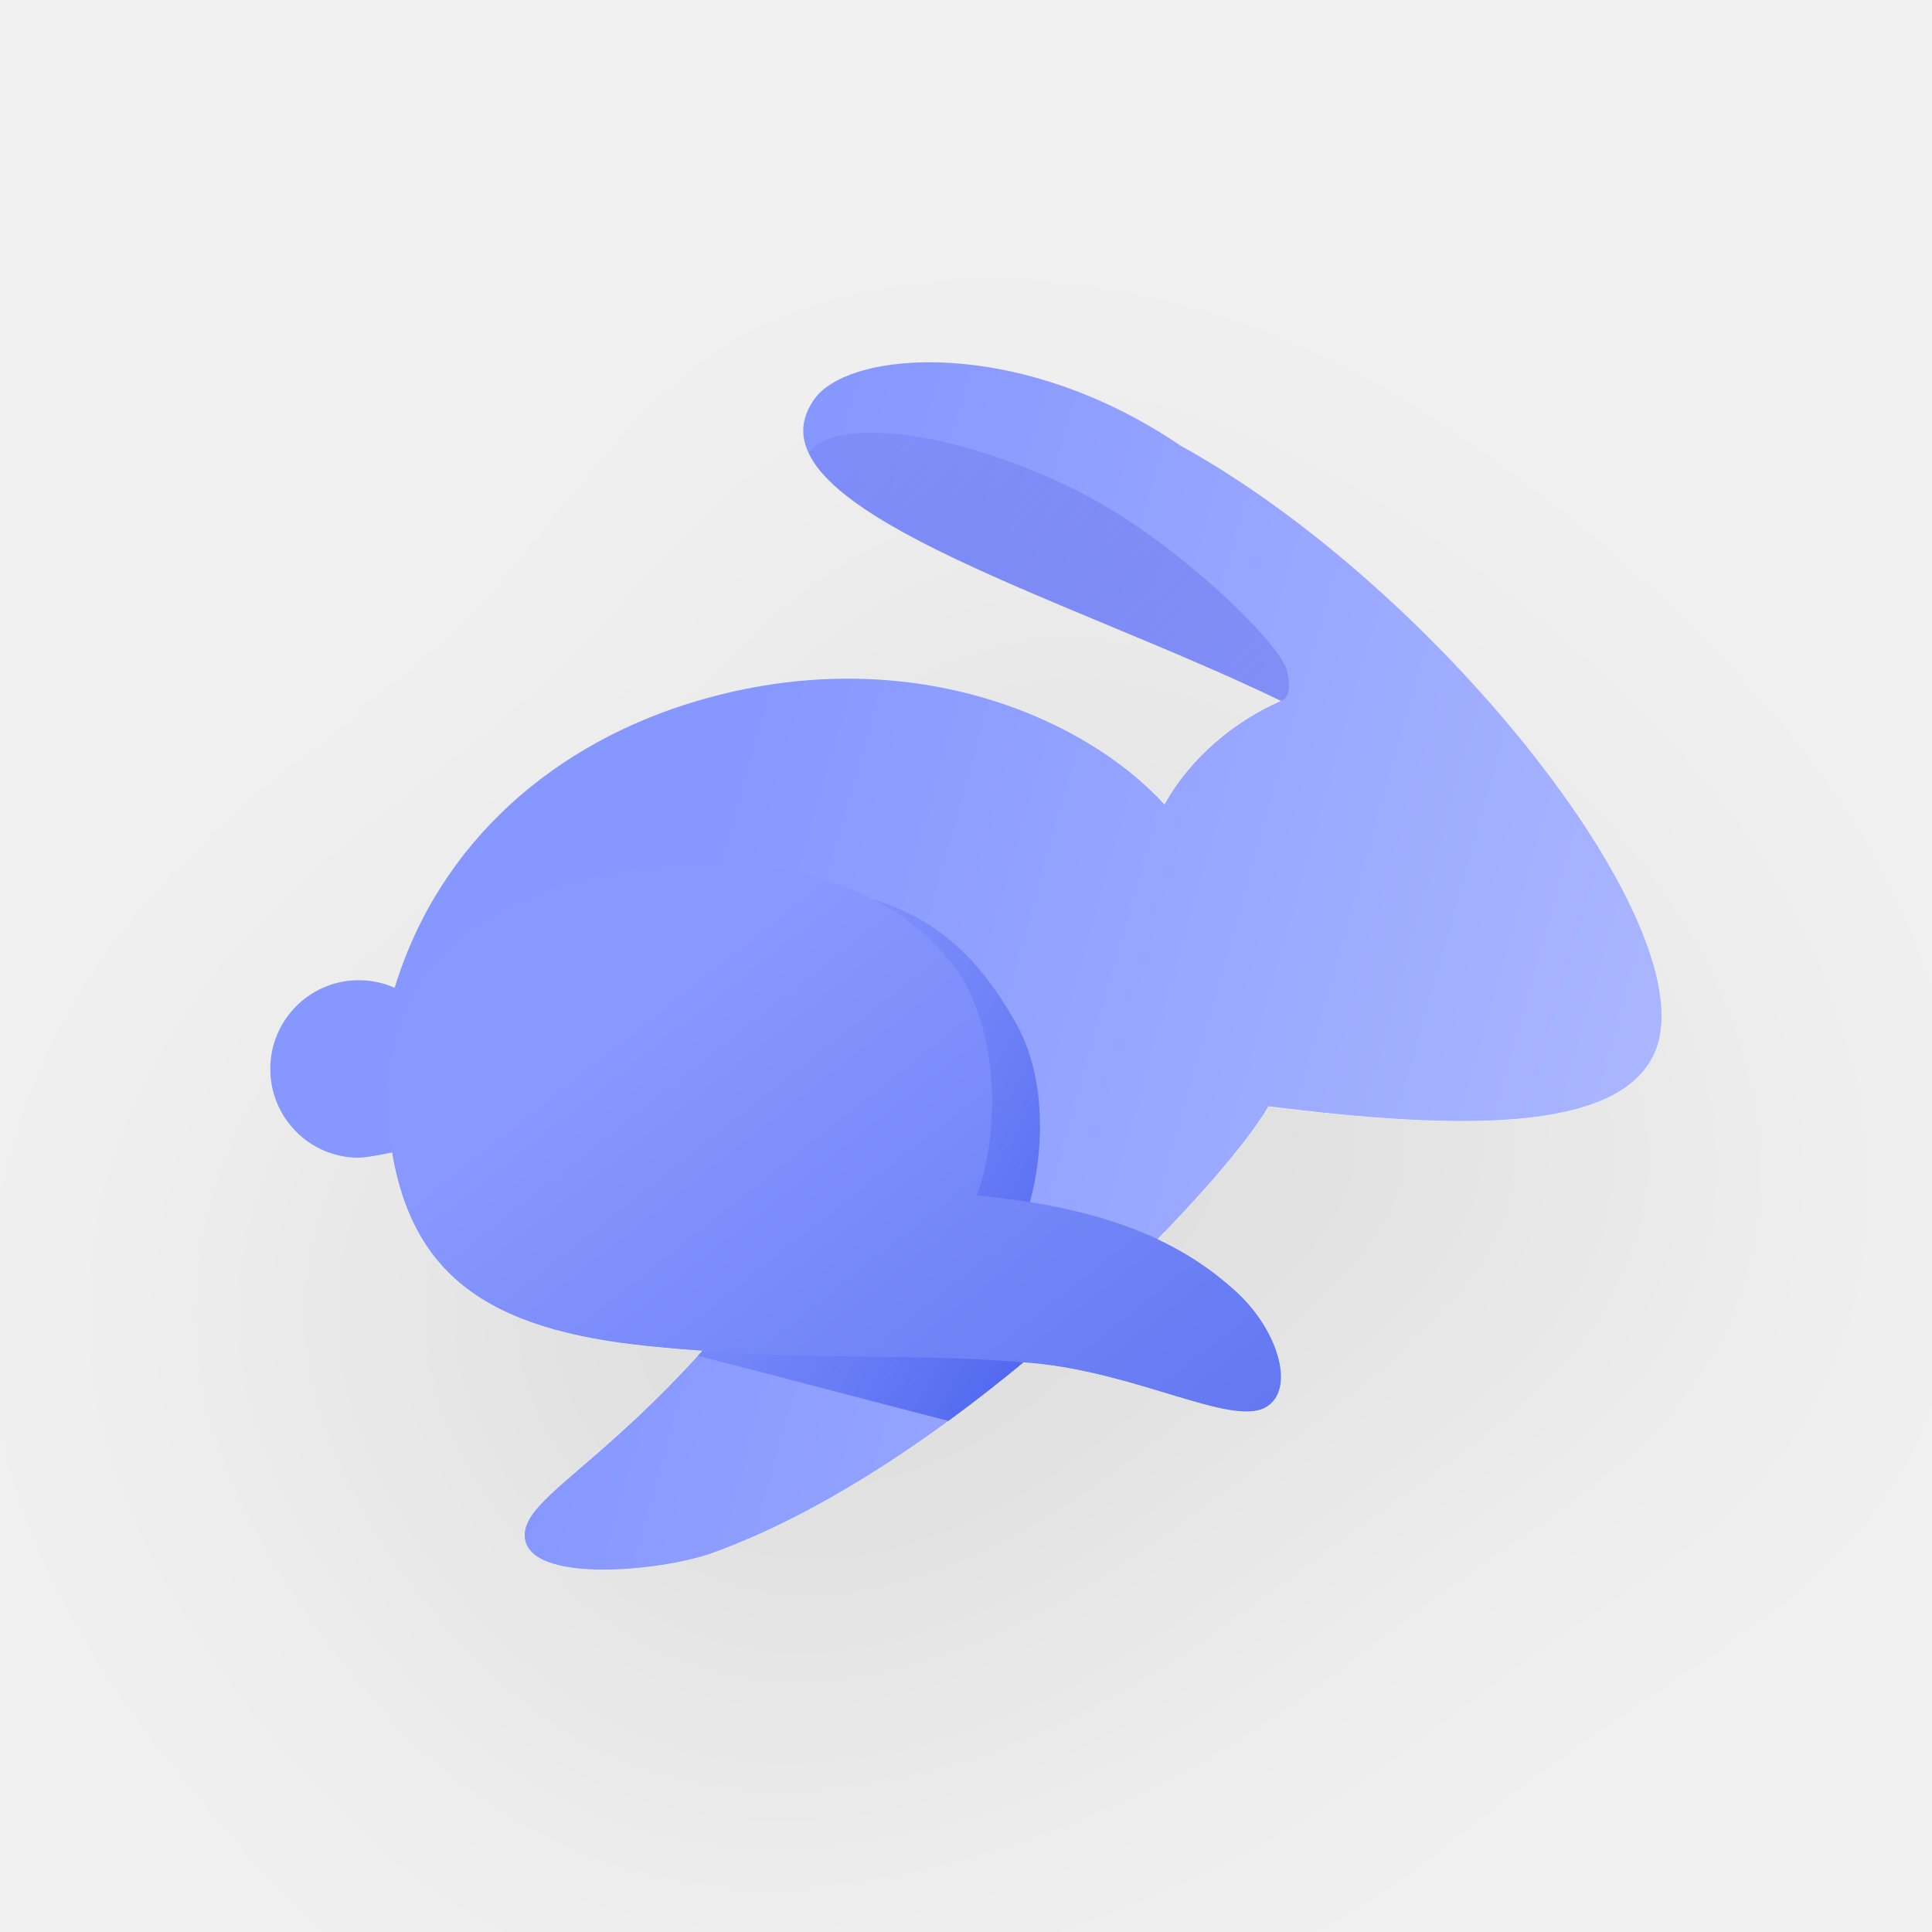
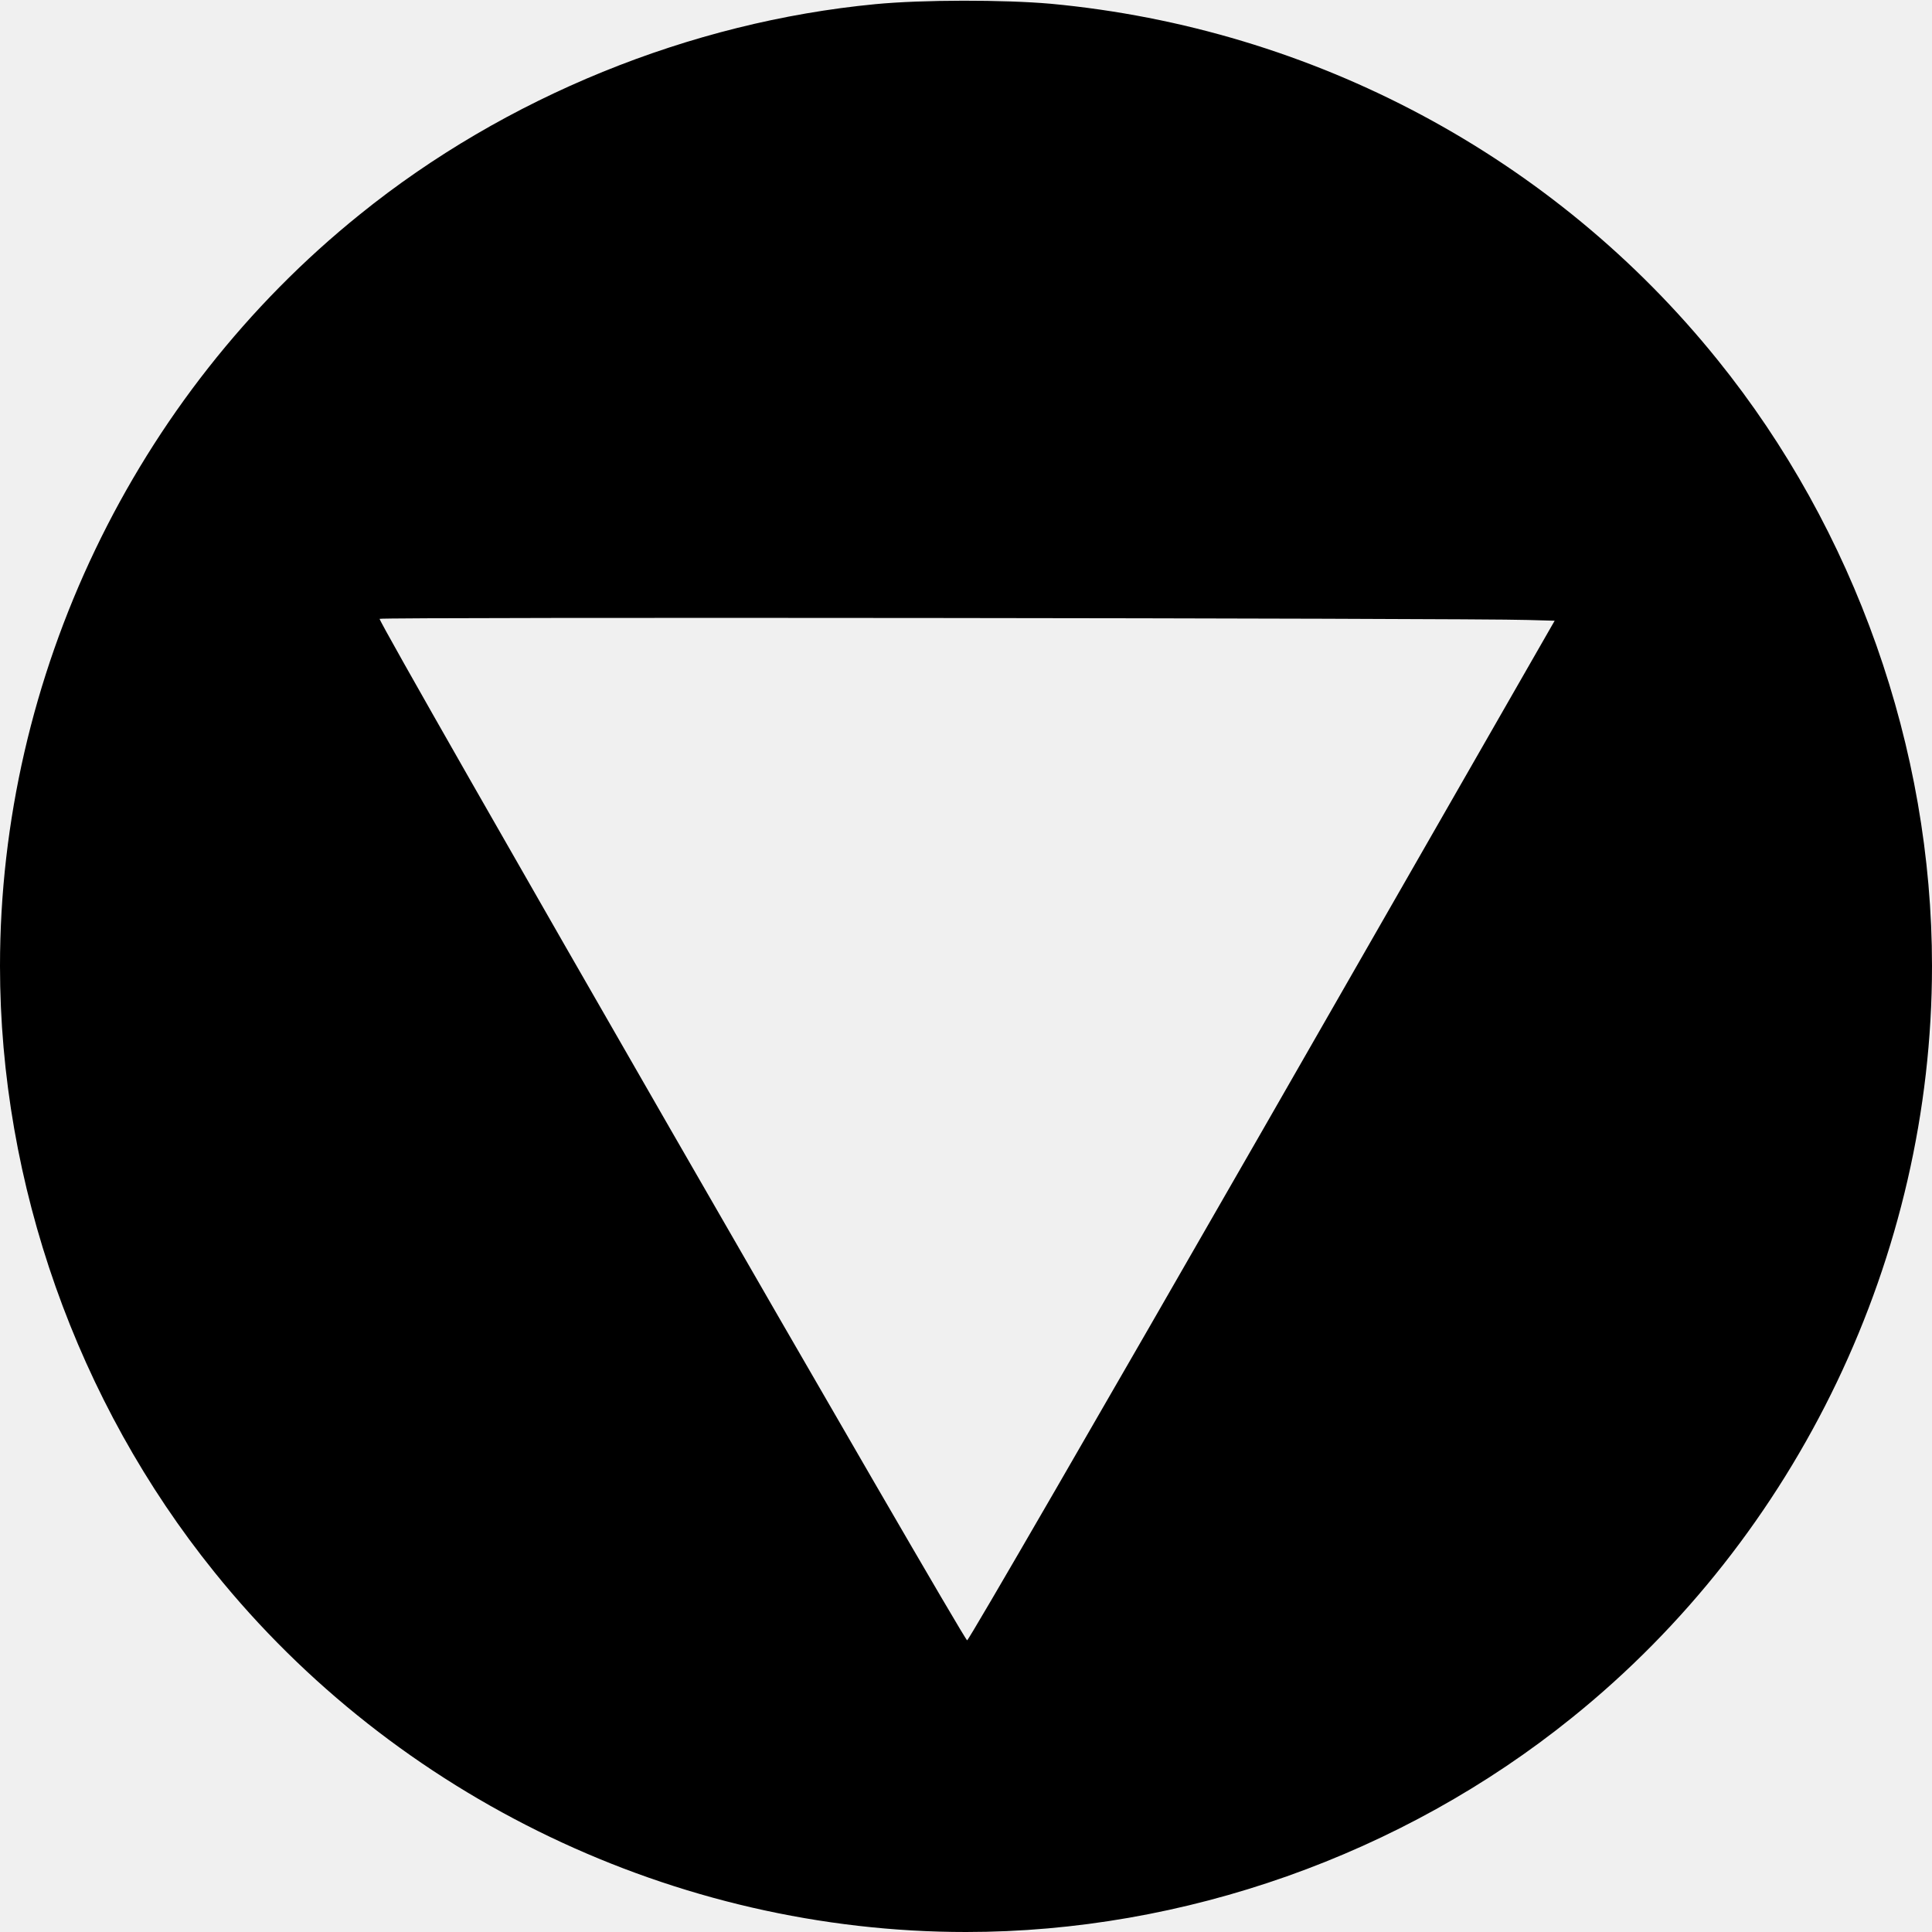
- <svg xmlns="http://www.w3.org/2000/svg" width="64" height="64" viewBox="0 0 64 64" fill="none">
-   <g clip-path="url(#clip0_10046_14784)">
-     <g filter="url(#filter0_d_10046_14784)">
-       <path d="M54.806 34.886C56.616 30.828 47.667 19.492 39.118 14.769C33.729 11.11 28.114 11.613 26.977 13.22C24.481 16.745 35.241 19.732 42.437 23.218C40.89 23.893 39.432 25.102 38.575 26.649C35.892 23.711 30.004 21.18 23.095 23.218C18.438 24.592 14.569 27.831 13.073 32.722C12.71 32.56 12.307 32.47 11.884 32.47C10.265 32.47 8.953 33.787 8.953 35.411C8.953 37.035 10.265 38.352 11.884 38.352C12.184 38.352 13.122 38.15 13.122 38.15L28.114 38.259C22.118 47.802 17.38 49.197 17.38 50.851C17.38 52.504 21.914 52.056 23.616 51.44C31.765 48.49 40.517 39.295 42.019 36.648C48.326 37.438 53.626 37.531 54.806 34.886Z" fill="url(#paint0_linear_10046_14784)" />
-       <path fill-rule="evenodd" clip-rule="evenodd" d="M42.415 23.208C42.423 23.212 42.432 23.216 42.44 23.219C42.774 23.087 42.72 22.593 42.628 22.205C42.418 21.313 38.785 17.714 35.374 16.102C30.726 13.905 27.303 14.019 26.798 15.032C27.744 16.979 32.134 18.808 36.719 20.717C38.665 21.528 40.647 22.353 42.415 23.208Z" fill="url(#paint1_linear_10046_14784)" />
-       <path fill-rule="evenodd" clip-rule="evenodd" d="M36.541 42.81C35.6 42.449 34.537 42.117 33.328 41.817C34.615 39.506 34.885 36.085 33.67 33.922C31.964 30.887 29.823 29.271 24.846 29.271C22.109 29.271 14.74 30.196 14.61 36.368C14.596 37.018 14.609 37.613 14.656 38.16L28.113 38.258C26.3 41.143 24.602 43.284 23.116 44.912C24.9 45.37 26.372 45.756 27.724 46.109C29.01 46.446 30.187 46.753 31.419 47.069C33.274 45.712 35.018 44.234 36.541 42.81Z" fill="url(#paint2_linear_10046_14784)" />
-       <path d="M12.894 37.528C13.443 42.217 16.099 44.055 21.526 44.598C26.953 45.142 30.065 44.777 34.21 45.156C37.671 45.472 40.761 47.242 41.908 46.63C42.94 46.08 42.363 44.091 40.982 42.815C39.192 41.161 36.715 40.011 32.357 39.603C33.225 37.217 32.982 33.872 31.633 32.051C29.683 29.419 26.082 28.229 21.526 28.749C16.765 29.293 12.204 31.644 12.894 37.528Z" fill="url(#paint3_linear_10046_14784)" />
-     </g>
+ <svg xmlns="http://www.w3.org/2000/svg" version="1.0" width="64px" height="64px" viewBox="0 0 512 512" preserveAspectRatio="xMidYMid meet">
+   <g transform="translate(0,512) scale(0.1,-0.1)" fill="#000000" stroke="none">
+     <path d="M2320 5109 c-491 -47 -981 -246 -1366 -557 -599 -482 -954 -1224 -954 -1992 0 -577 204 -1155 568 -1606 482 -599 1224 -954 1992 -954 577 0 1155 204 1606 568 599 482 954 1224 954 1992 0 577 -204 1155 -568 1606 -433 538 -1071 879 -1767 944 -125 11 -340 11 -465 -1z m1728 -1632 l72 -2 -774 -1350 c-426 -742 -778 -1351 -783 -1352 -8 -2 -1562 2698 -1557 2707 2 5 2891 2 3042 -3z" />
  </g>
-   <defs>
-     <filter id="filter0_d_10046_14784" x="-7.047" y="4" width="78.088" height="71.997" filterUnits="userSpaceOnUse" color-interpolation-filters="sRGB">
-       <feFlood flood-opacity="0" result="BackgroundImageFix" />
-       <feColorMatrix in="SourceAlpha" type="matrix" values="0 0 0 0 0 0 0 0 0 0 0 0 0 0 0 0 0 0 127 0" result="hardAlpha" />
-       <feOffset dy="8" />
-       <feGaussianBlur stdDeviation="8" />
-       <feComposite in2="hardAlpha" operator="out" />
-       <feColorMatrix type="matrix" values="0 0 0 0 0 0 0 0 0 0 0 0 0 0 0 0 0 0 0.08 0" />
-       <feBlend mode="normal" in2="BackgroundImageFix" result="effect1_dropShadow_10046_14784" />
-       <feBlend mode="normal" in="SourceGraphic" in2="effect1_dropShadow_10046_14784" result="shape" />
-     </filter>
-     <linearGradient id="paint0_linear_10046_14784" x1="22.552" y1="31.293" x2="54.432" y2="40.303" gradientUnits="userSpaceOnUse">
-       <stop stop-color="#8697FF" />
-       <stop offset="1" stop-color="#ABB7FF" />
-     </linearGradient>
-     <linearGradient id="paint1_linear_10046_14784" x1="49.053" y1="30.685" x2="25.985" y2="7.637" gradientUnits="userSpaceOnUse">
-       <stop stop-color="#8697FF" />
-       <stop offset="1" stop-color="#5156D8" stop-opacity="0" />
-     </linearGradient>
-     <linearGradient id="paint2_linear_10046_14784" x1="37.181" y1="43.615" x2="15.056" y2="30.935" gradientUnits="userSpaceOnUse">
-       <stop stop-color="#465EED" />
-       <stop offset="1" stop-color="#8697FF" stop-opacity="0" />
-     </linearGradient>
-     <linearGradient id="paint3_linear_10046_14784" x1="24.455" y1="31.055" x2="39.445" y2="50.038" gradientUnits="userSpaceOnUse">
-       <stop stop-color="#8898FF" />
-       <stop offset="0.984" stop-color="#6277F1" />
-     </linearGradient>
-     <clipPath id="clip0_10046_14784">
-       <rect width="64" height="64" fill="white" />
-     </clipPath>
-   </defs>
</svg>
